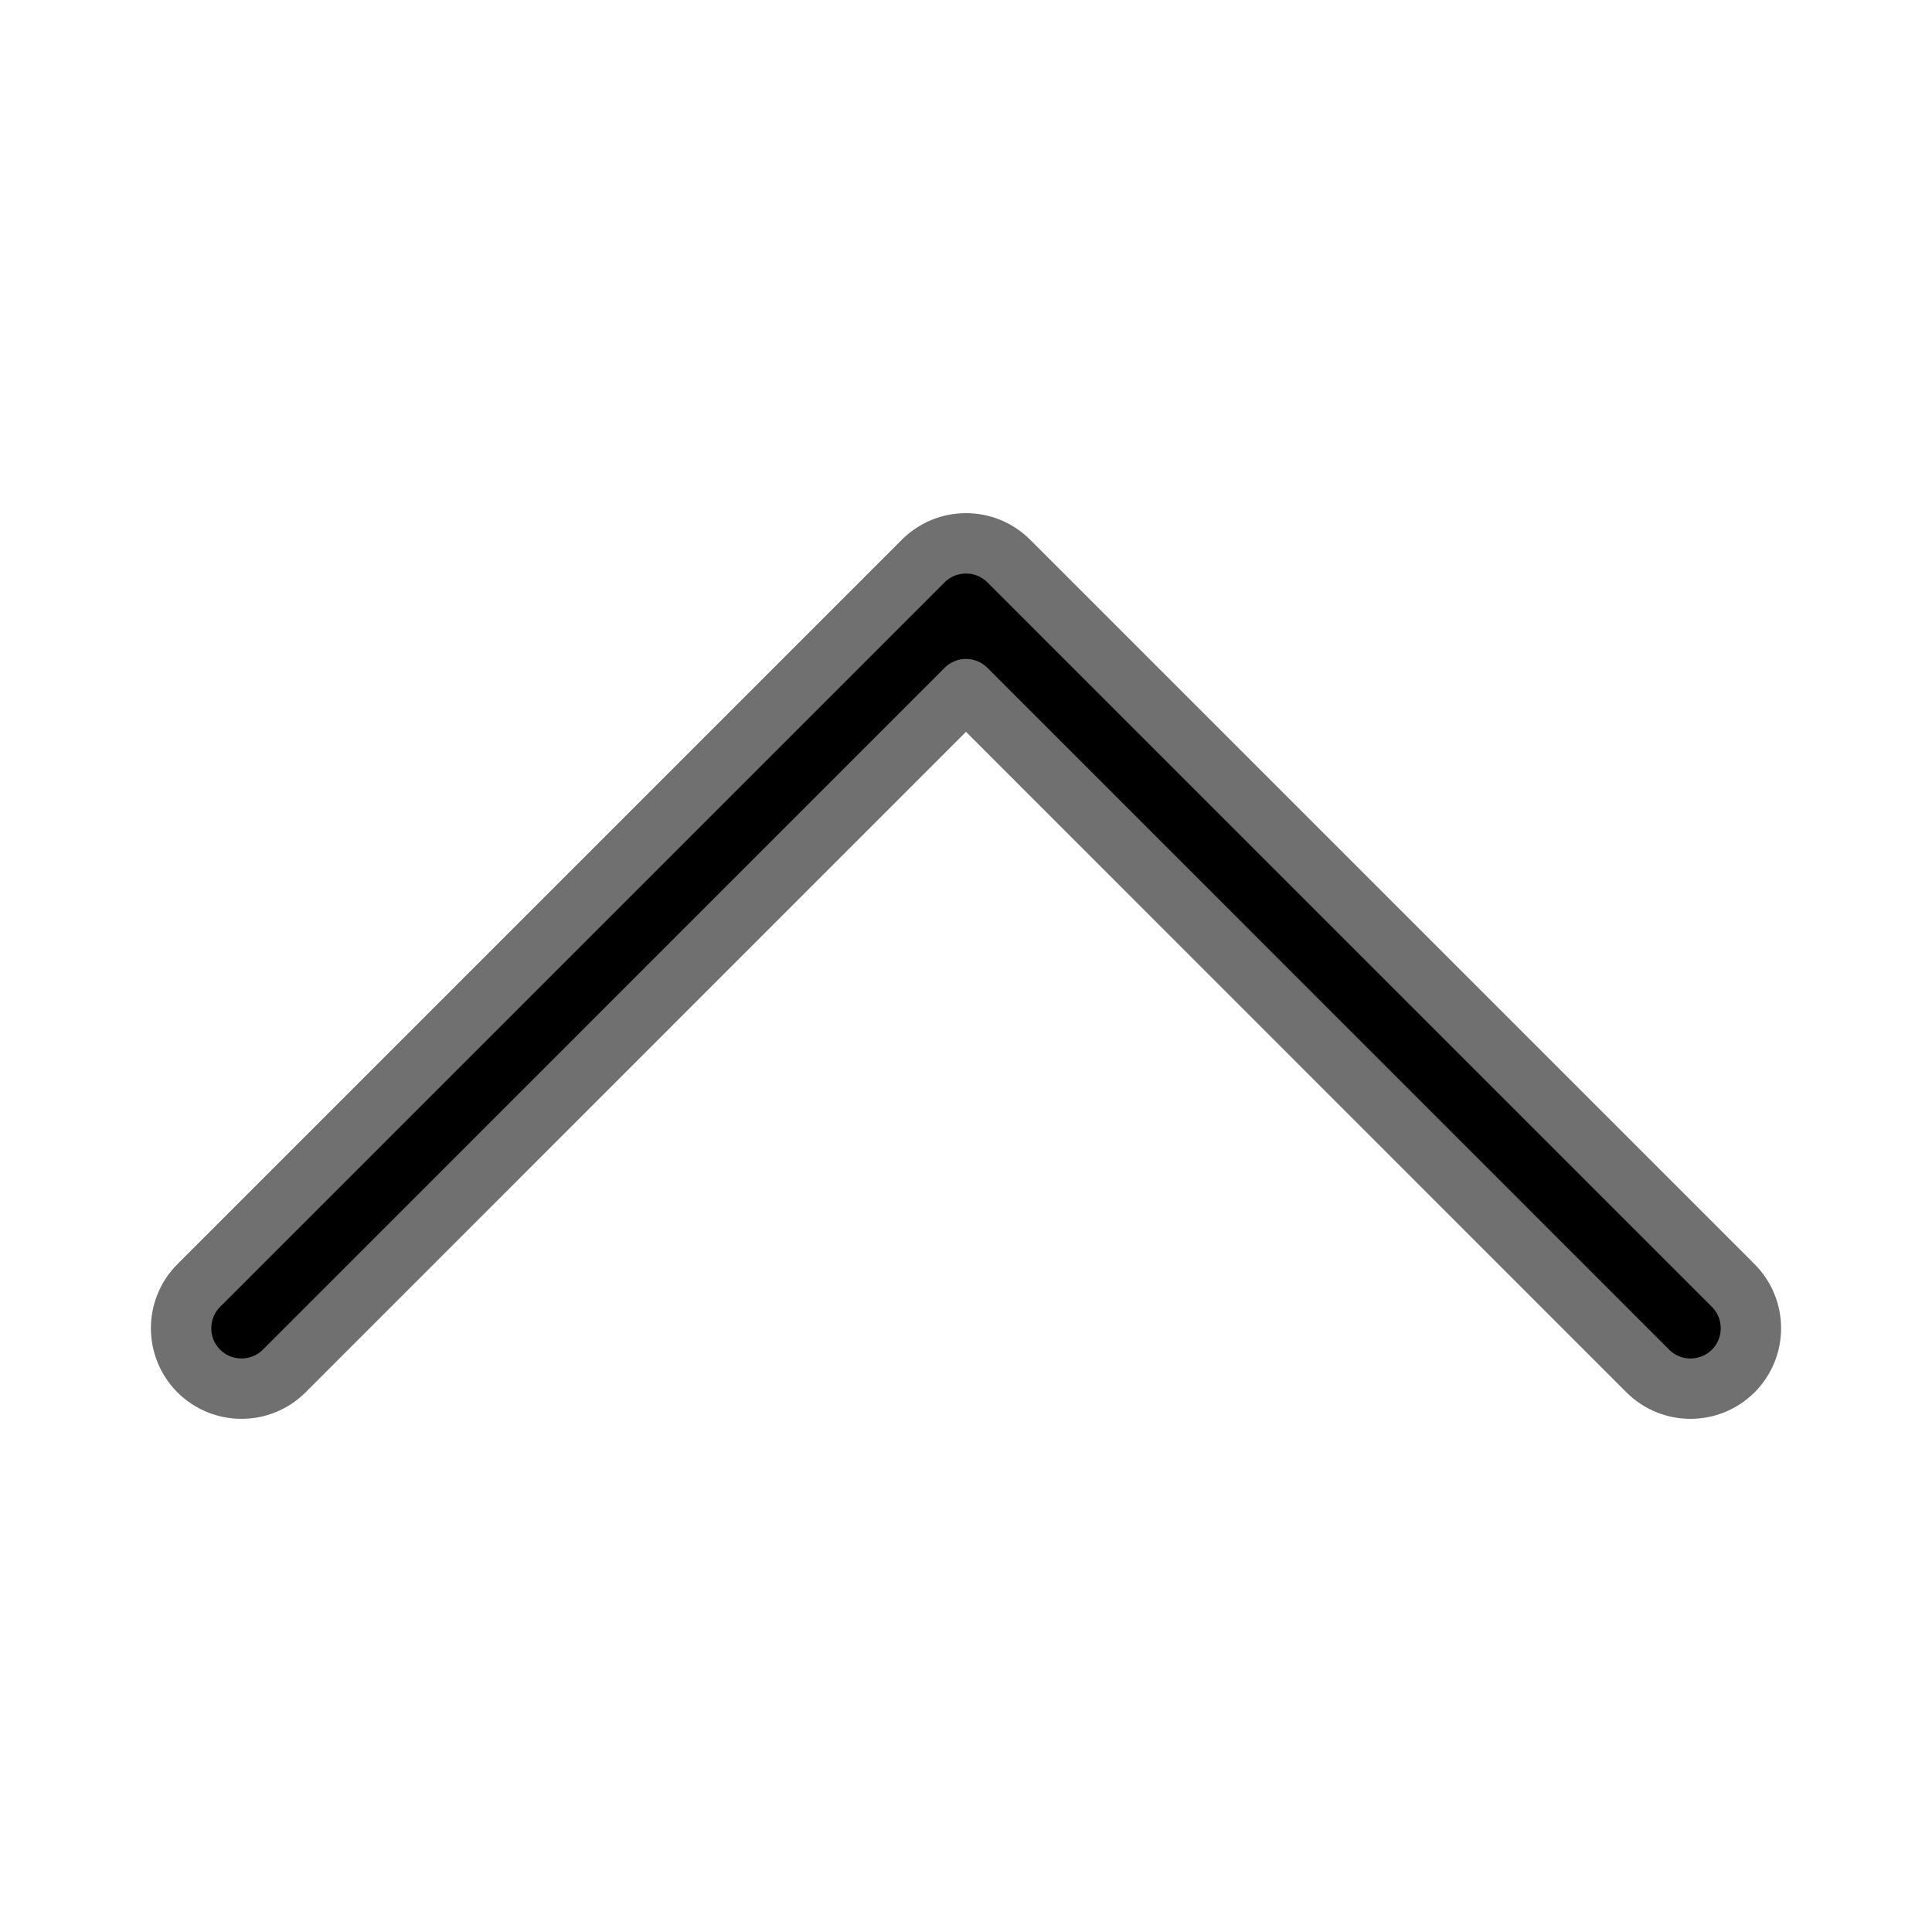
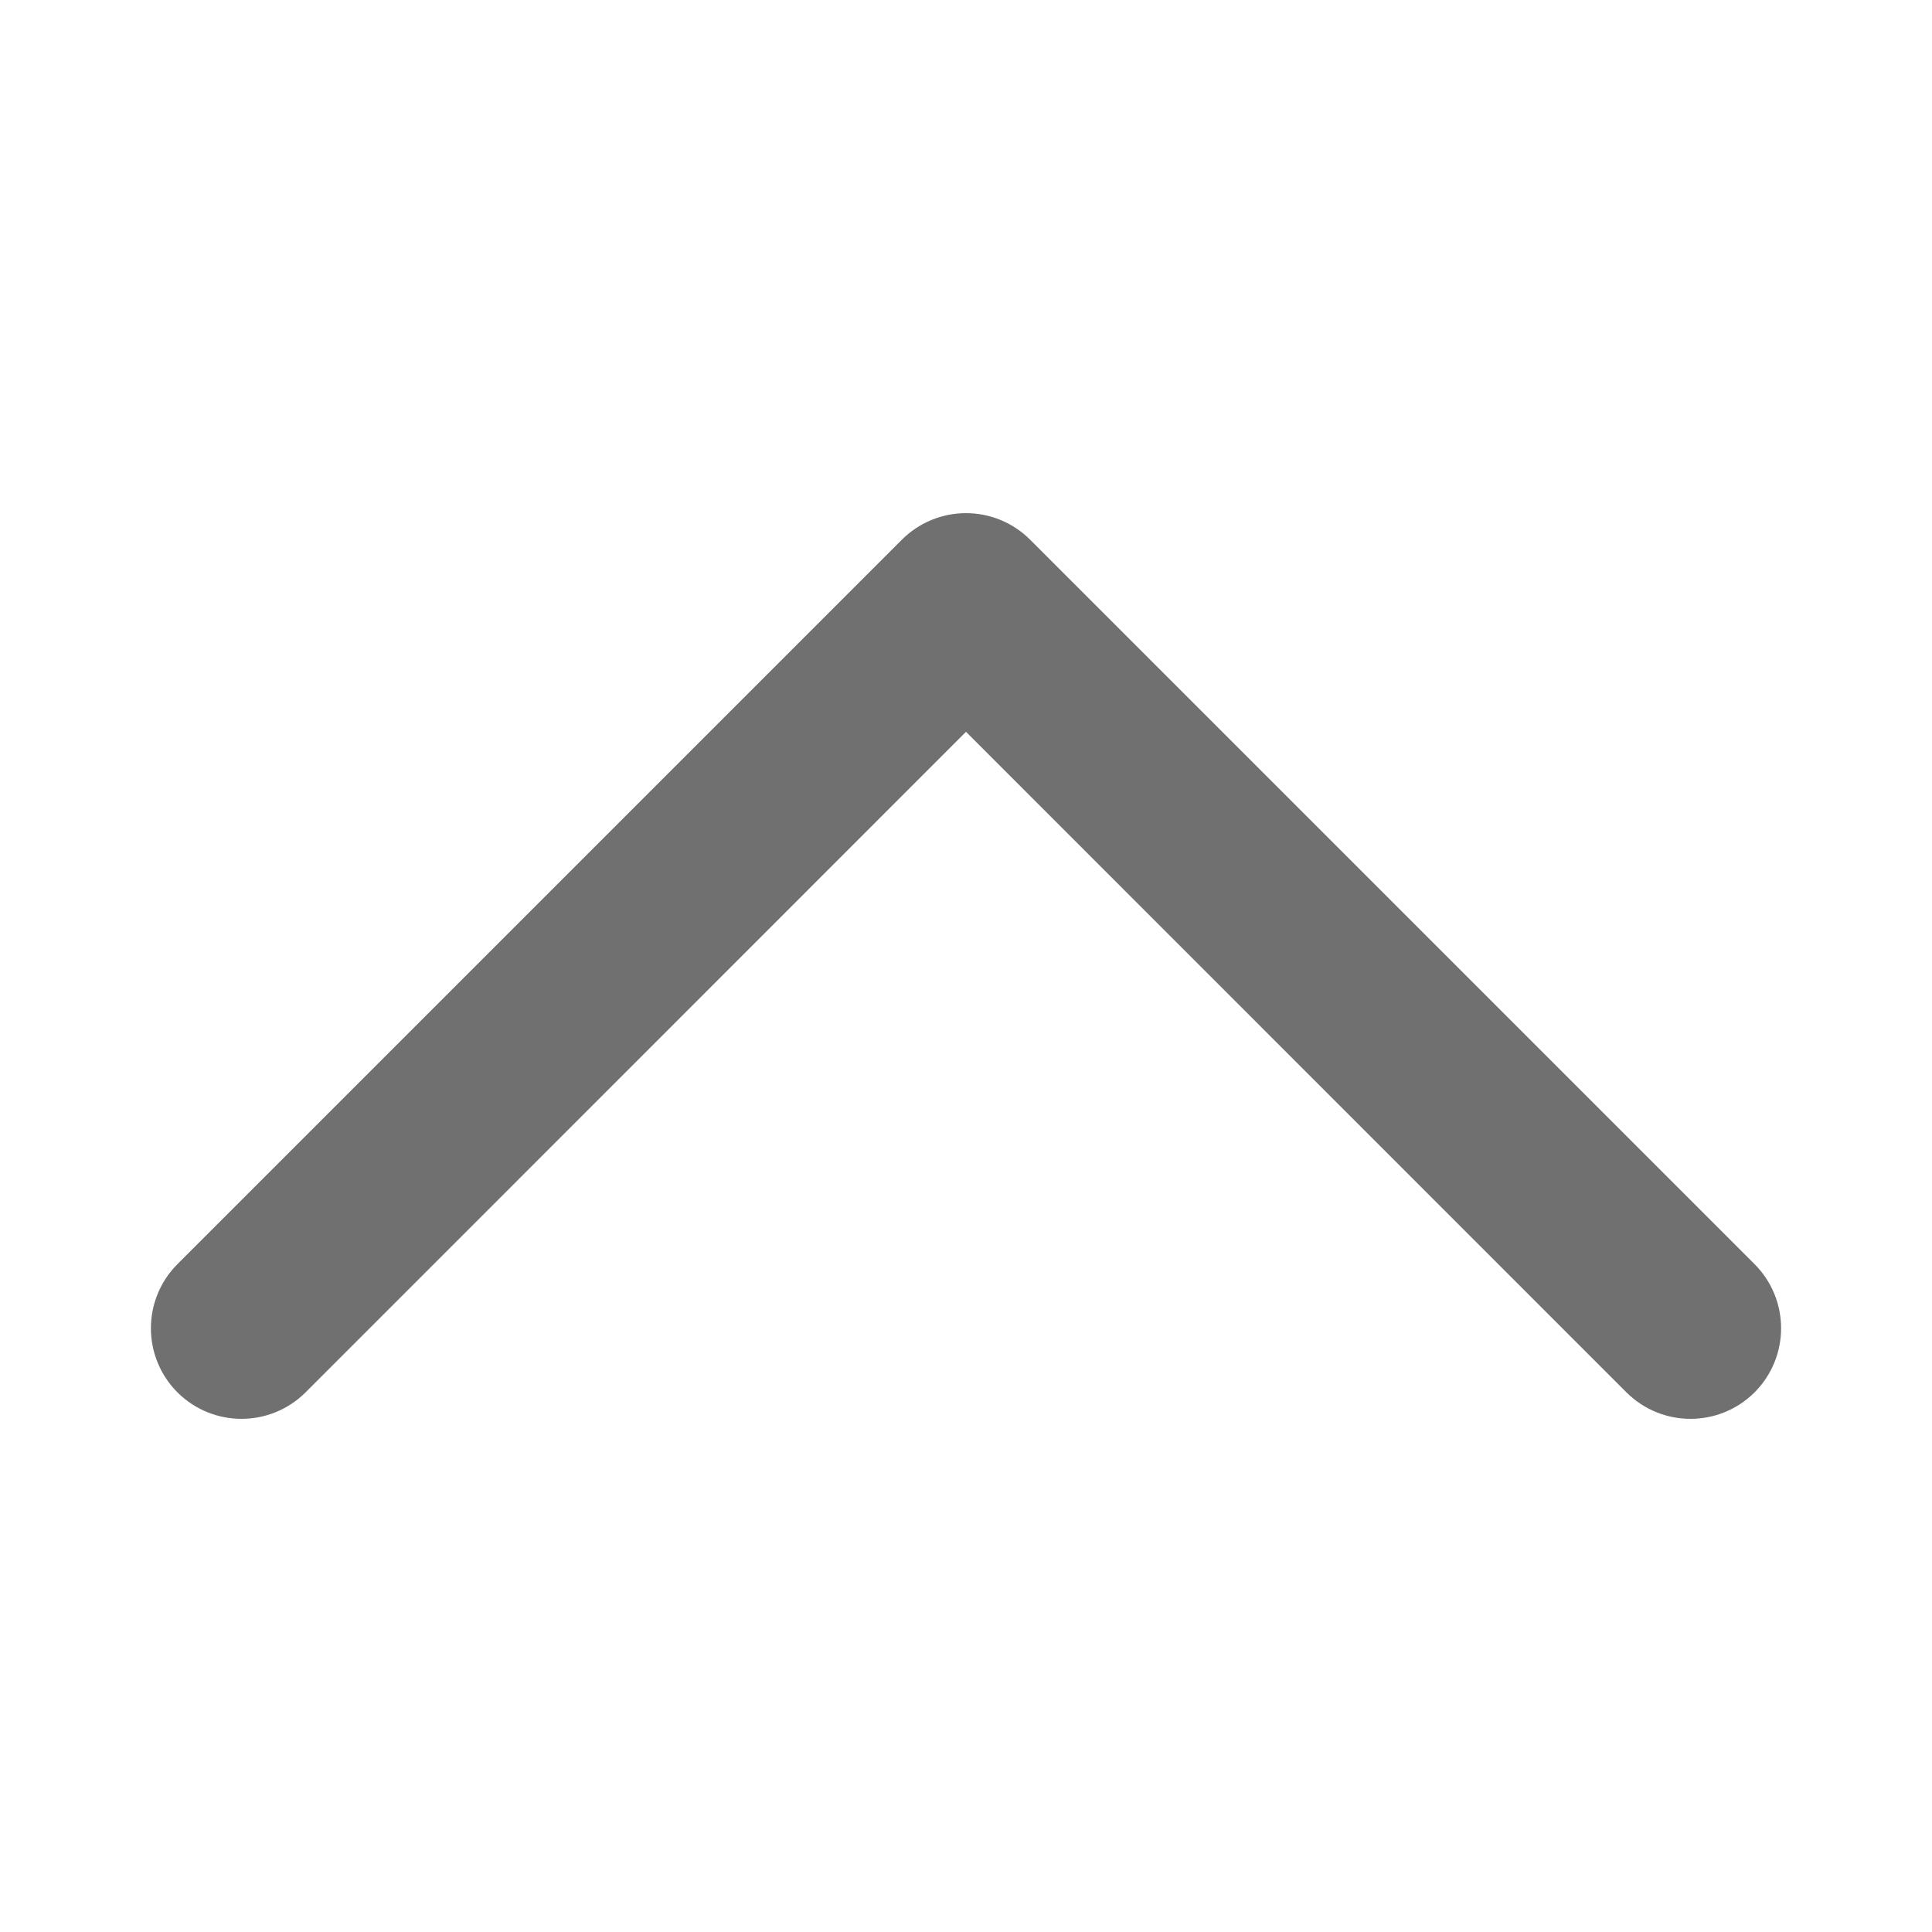
<svg xmlns="http://www.w3.org/2000/svg" width="16" height="16" viewBox="0 0 16 16" fill="none">
  <g id="up">
-     <path id="Vector" fill-rule="evenodd" clip-rule="evenodd" d="M7.646 4.646C7.842 4.451 8.158 4.451 8.354 4.646L14.354 10.646C14.549 10.842 14.549 11.158 14.354 11.354C14.158 11.549 13.842 11.549 13.646 11.354L8 5.707L2.354 11.354C2.158 11.549 1.842 11.549 1.646 11.354C1.451 11.158 1.451 10.842 1.646 10.646L7.646 4.646Z" fill="black" stroke="#707070" stroke-width="0.5" stroke-linecap="round" stroke-linejoin="round" />
+     <path id="Vector" fill-rule="evenodd" clip-rule="evenodd" d="M7.646 4.646C7.842 4.451 8.158 4.451 8.354 4.646L14.354 10.646C14.549 10.842 14.549 11.158 14.354 11.354C14.158 11.549 13.842 11.549 13.646 11.354L8 5.707L2.354 11.354C2.158 11.549 1.842 11.549 1.646 11.354C1.451 11.158 1.451 10.842 1.646 10.646L7.646 4.646Z" fill="#707070" stroke="#707070" stroke-width="0.5" stroke-linecap="round" stroke-linejoin="round" />
  </g>
</svg>
